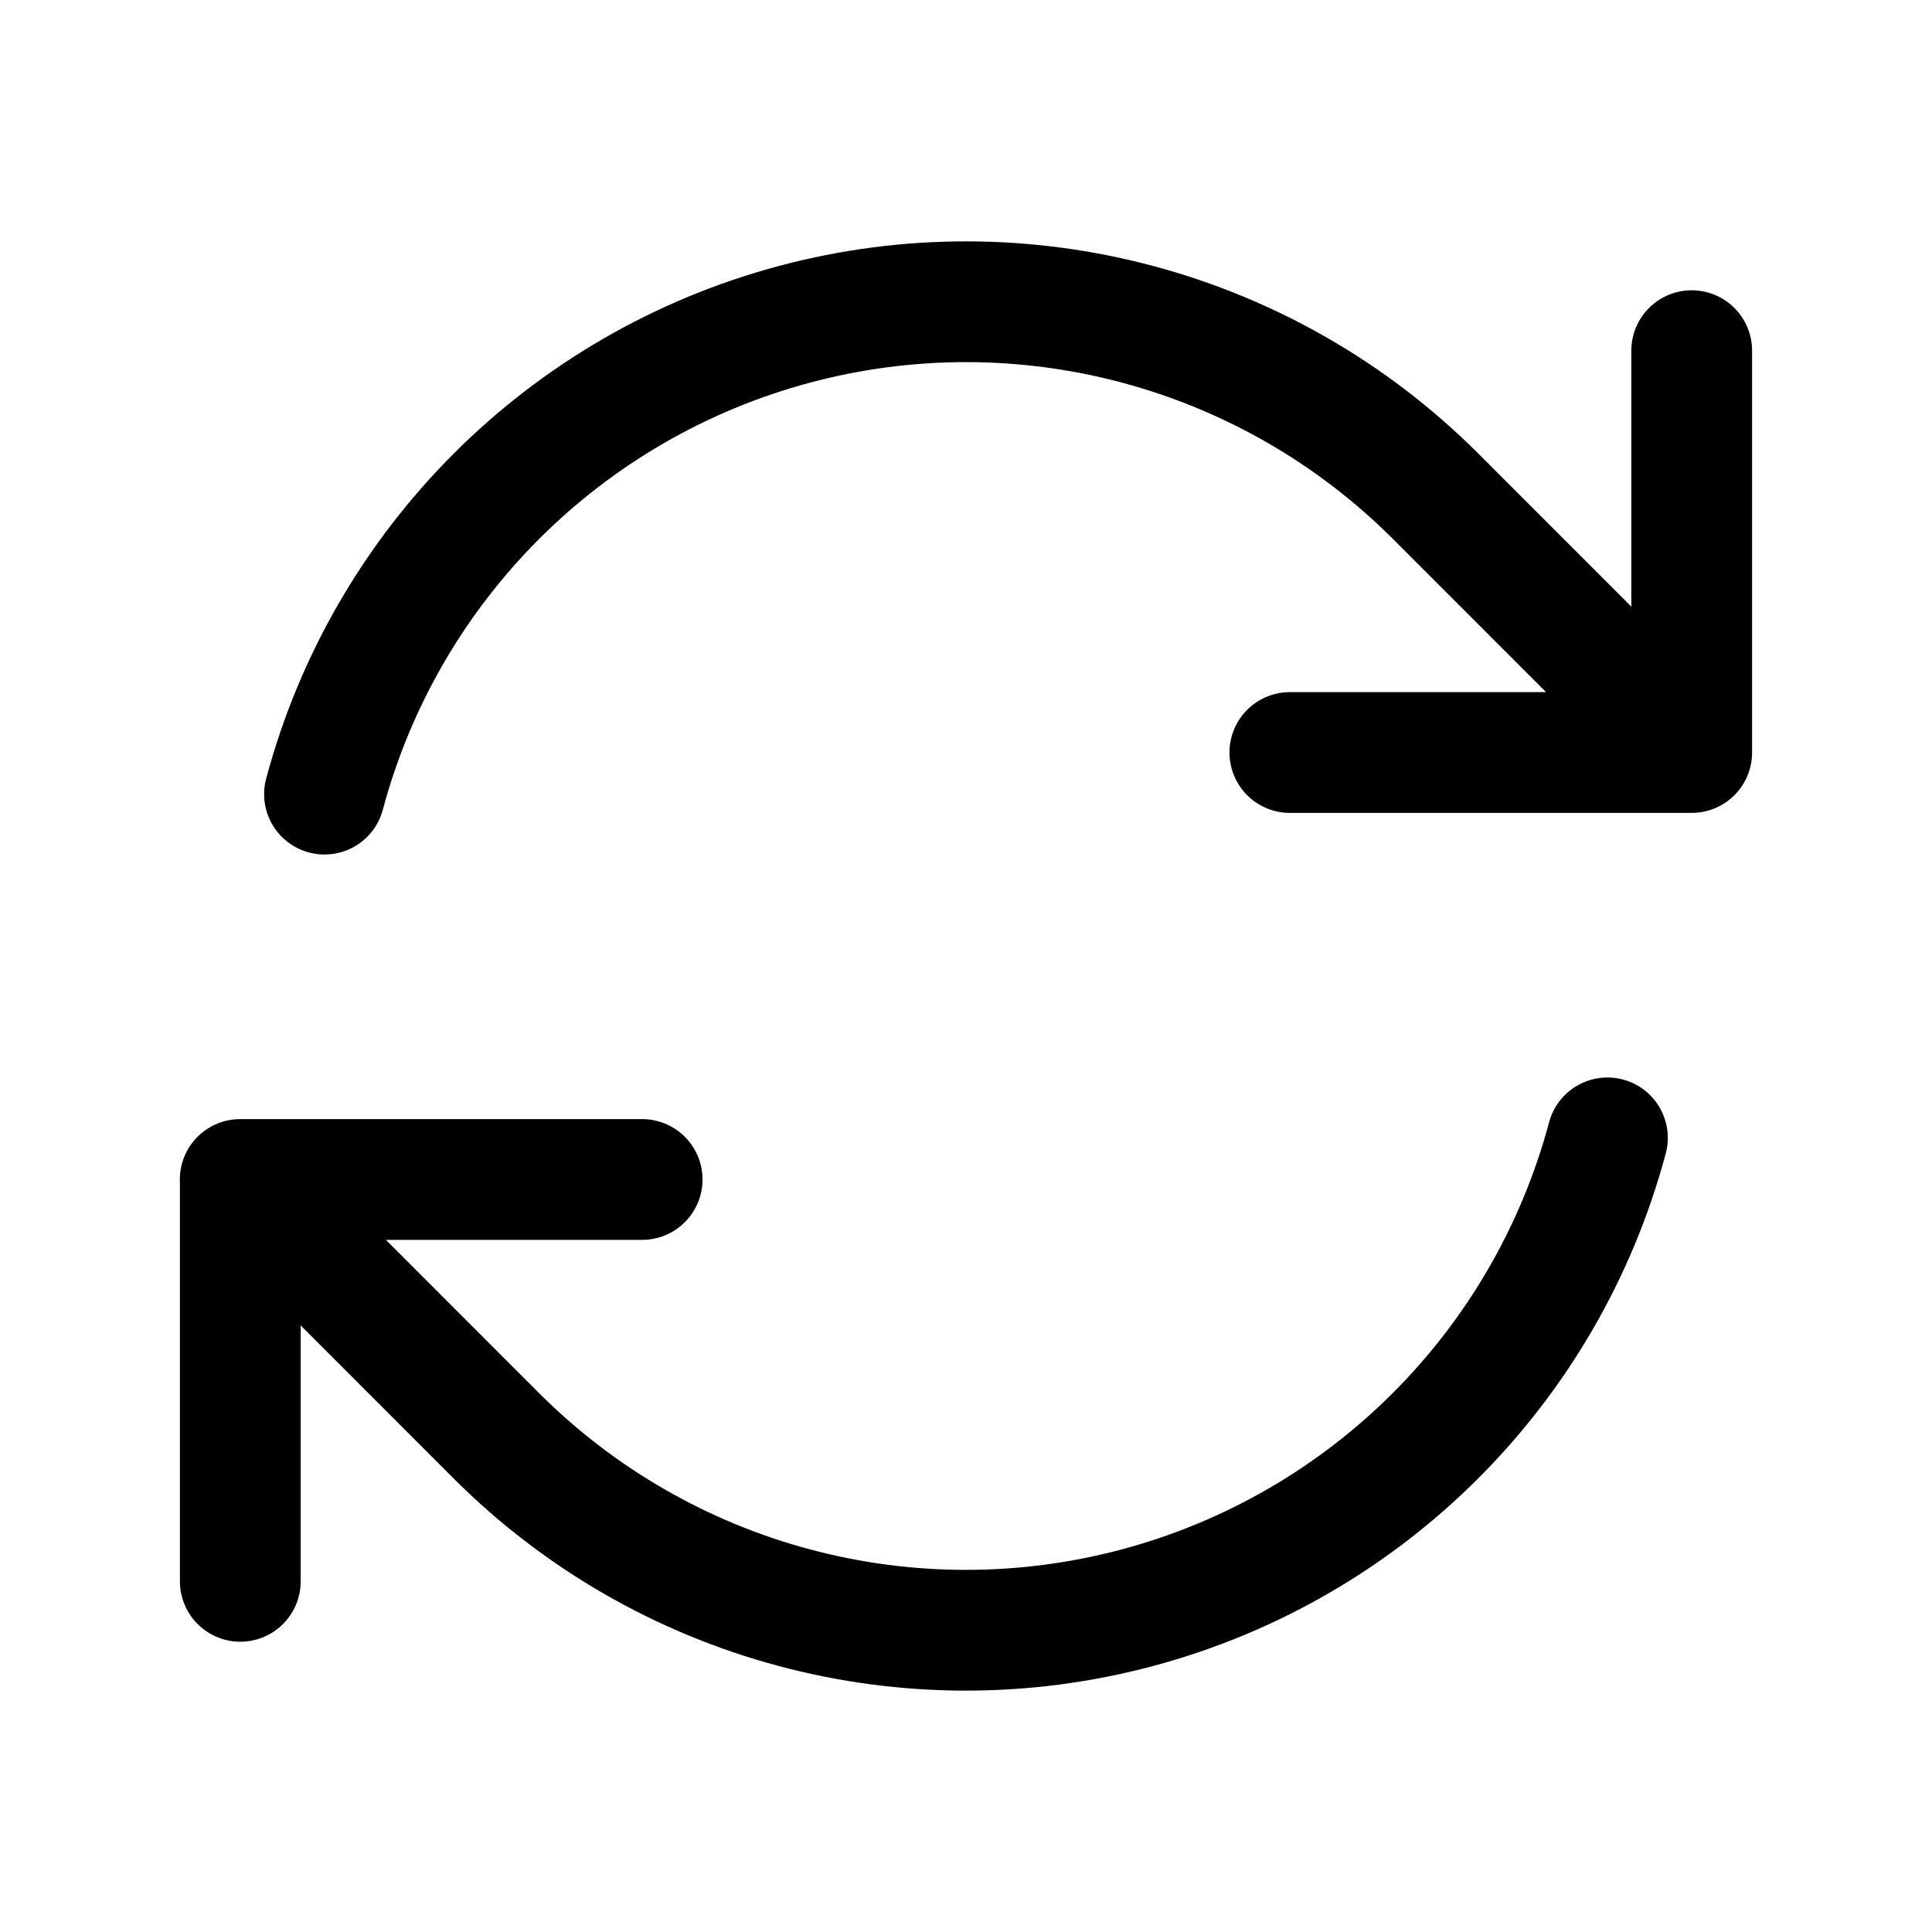
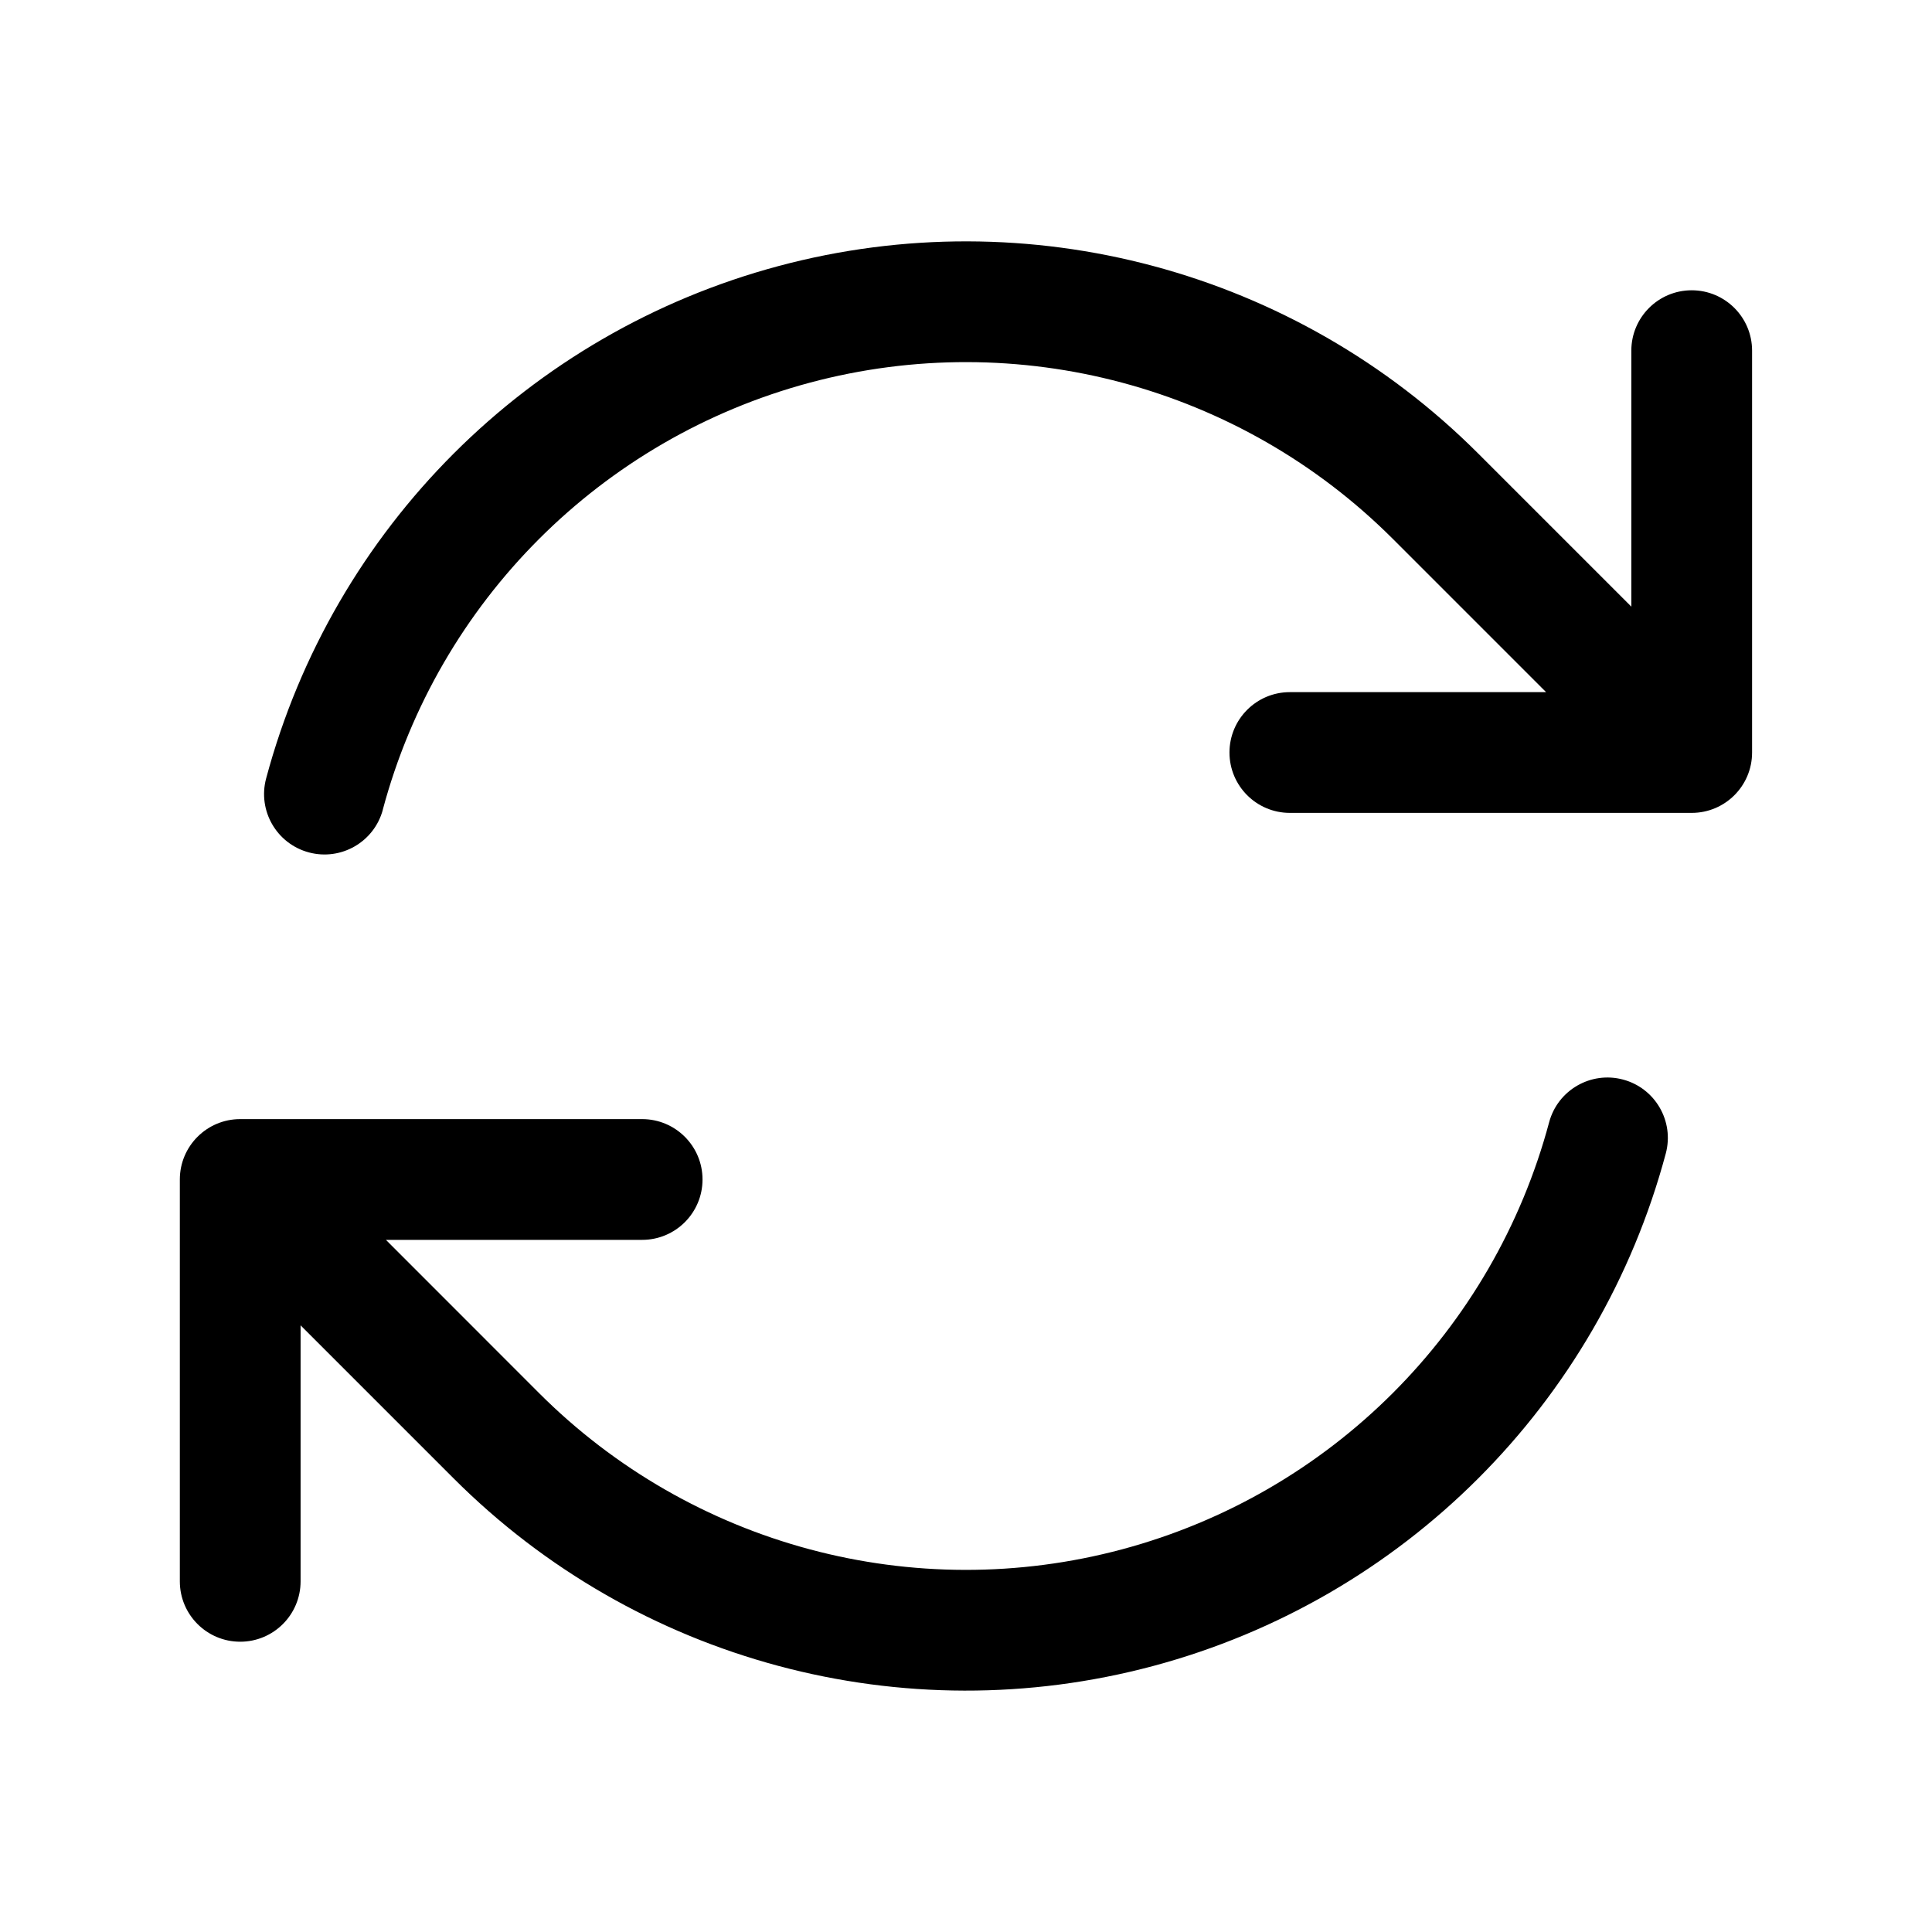
- <svg xmlns="http://www.w3.org/2000/svg" fill="none" viewBox="0 0 24 24" stroke-width="1.5" stroke="currentColor">
-   <path stroke-linecap="round" stroke-linejoin="round" d="M16.023 9.348h4.992v-.001M2.985 19.644v-4.992m0 0h4.992m-4.993 0l3.181 3.183a8.25 8.25 0 0013.803-3.7M4.031 9.865a8.25 8.25 0 0113.803-3.7l3.181 3.182m0-4.991v4.99" />
+ <svg xmlns="http://www.w3.org/2000/svg" viewBox="0 0 24 24" fill="currentColor" class="w-6 h-6">
+   <path fill-rule="evenodd" d="M4.755 10.059a7.5 7.5 0 0112.548-3.364l1.903 1.903h-3.183a.75.75 0 100 1.5h4.992a.75.75 0 00.75-.75V4.356a.75.75 0 00-1.5 0v3.18l-1.9-1.9A9 9 0 003.306 9.67a.75.75 0 101.45.388zm15.408 3.352a.75.75 0 00-.919.53 7.5 7.5 0 01-12.548 3.364l-1.902-1.903h3.183a.75.75 0 000-1.5H2.984a.75.75 0 00-.75.75v4.992a.75.75 0 001.5 0v-3.18l1.9 1.9a9 9 0 0015.059-4.035.75.75 0 00-.53-.918z" clip-rule="evenodd" />
</svg>
